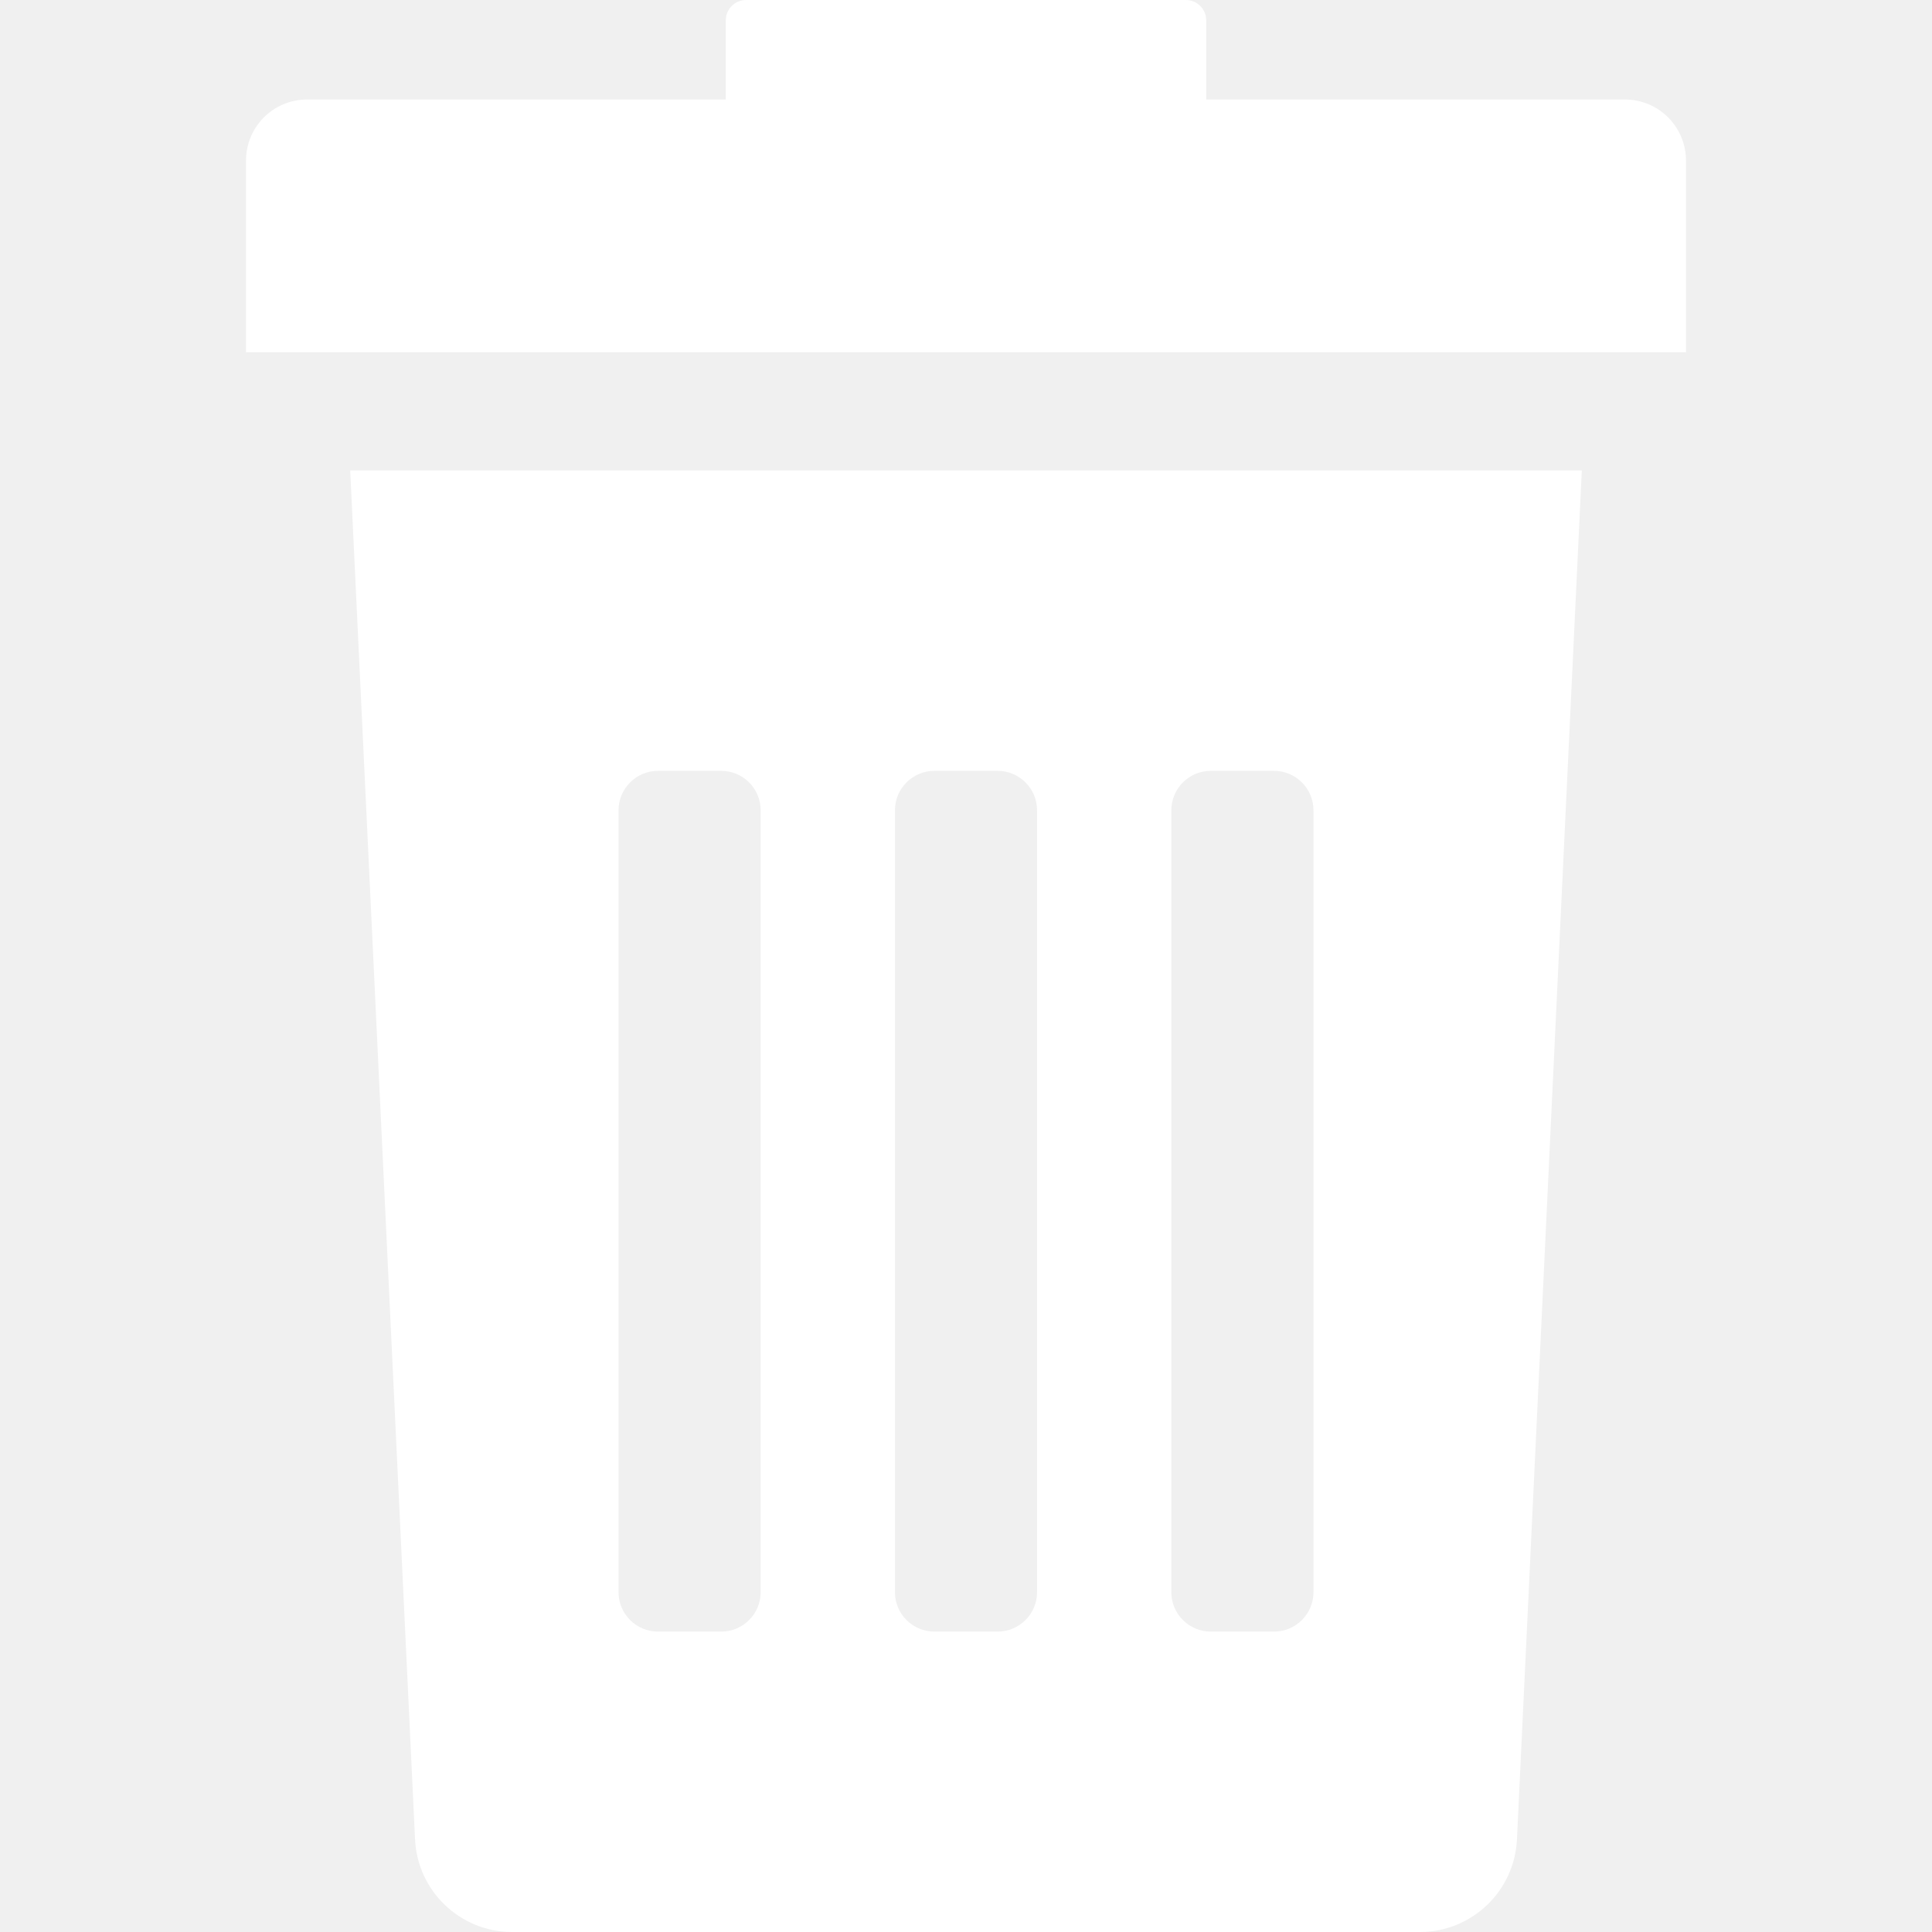
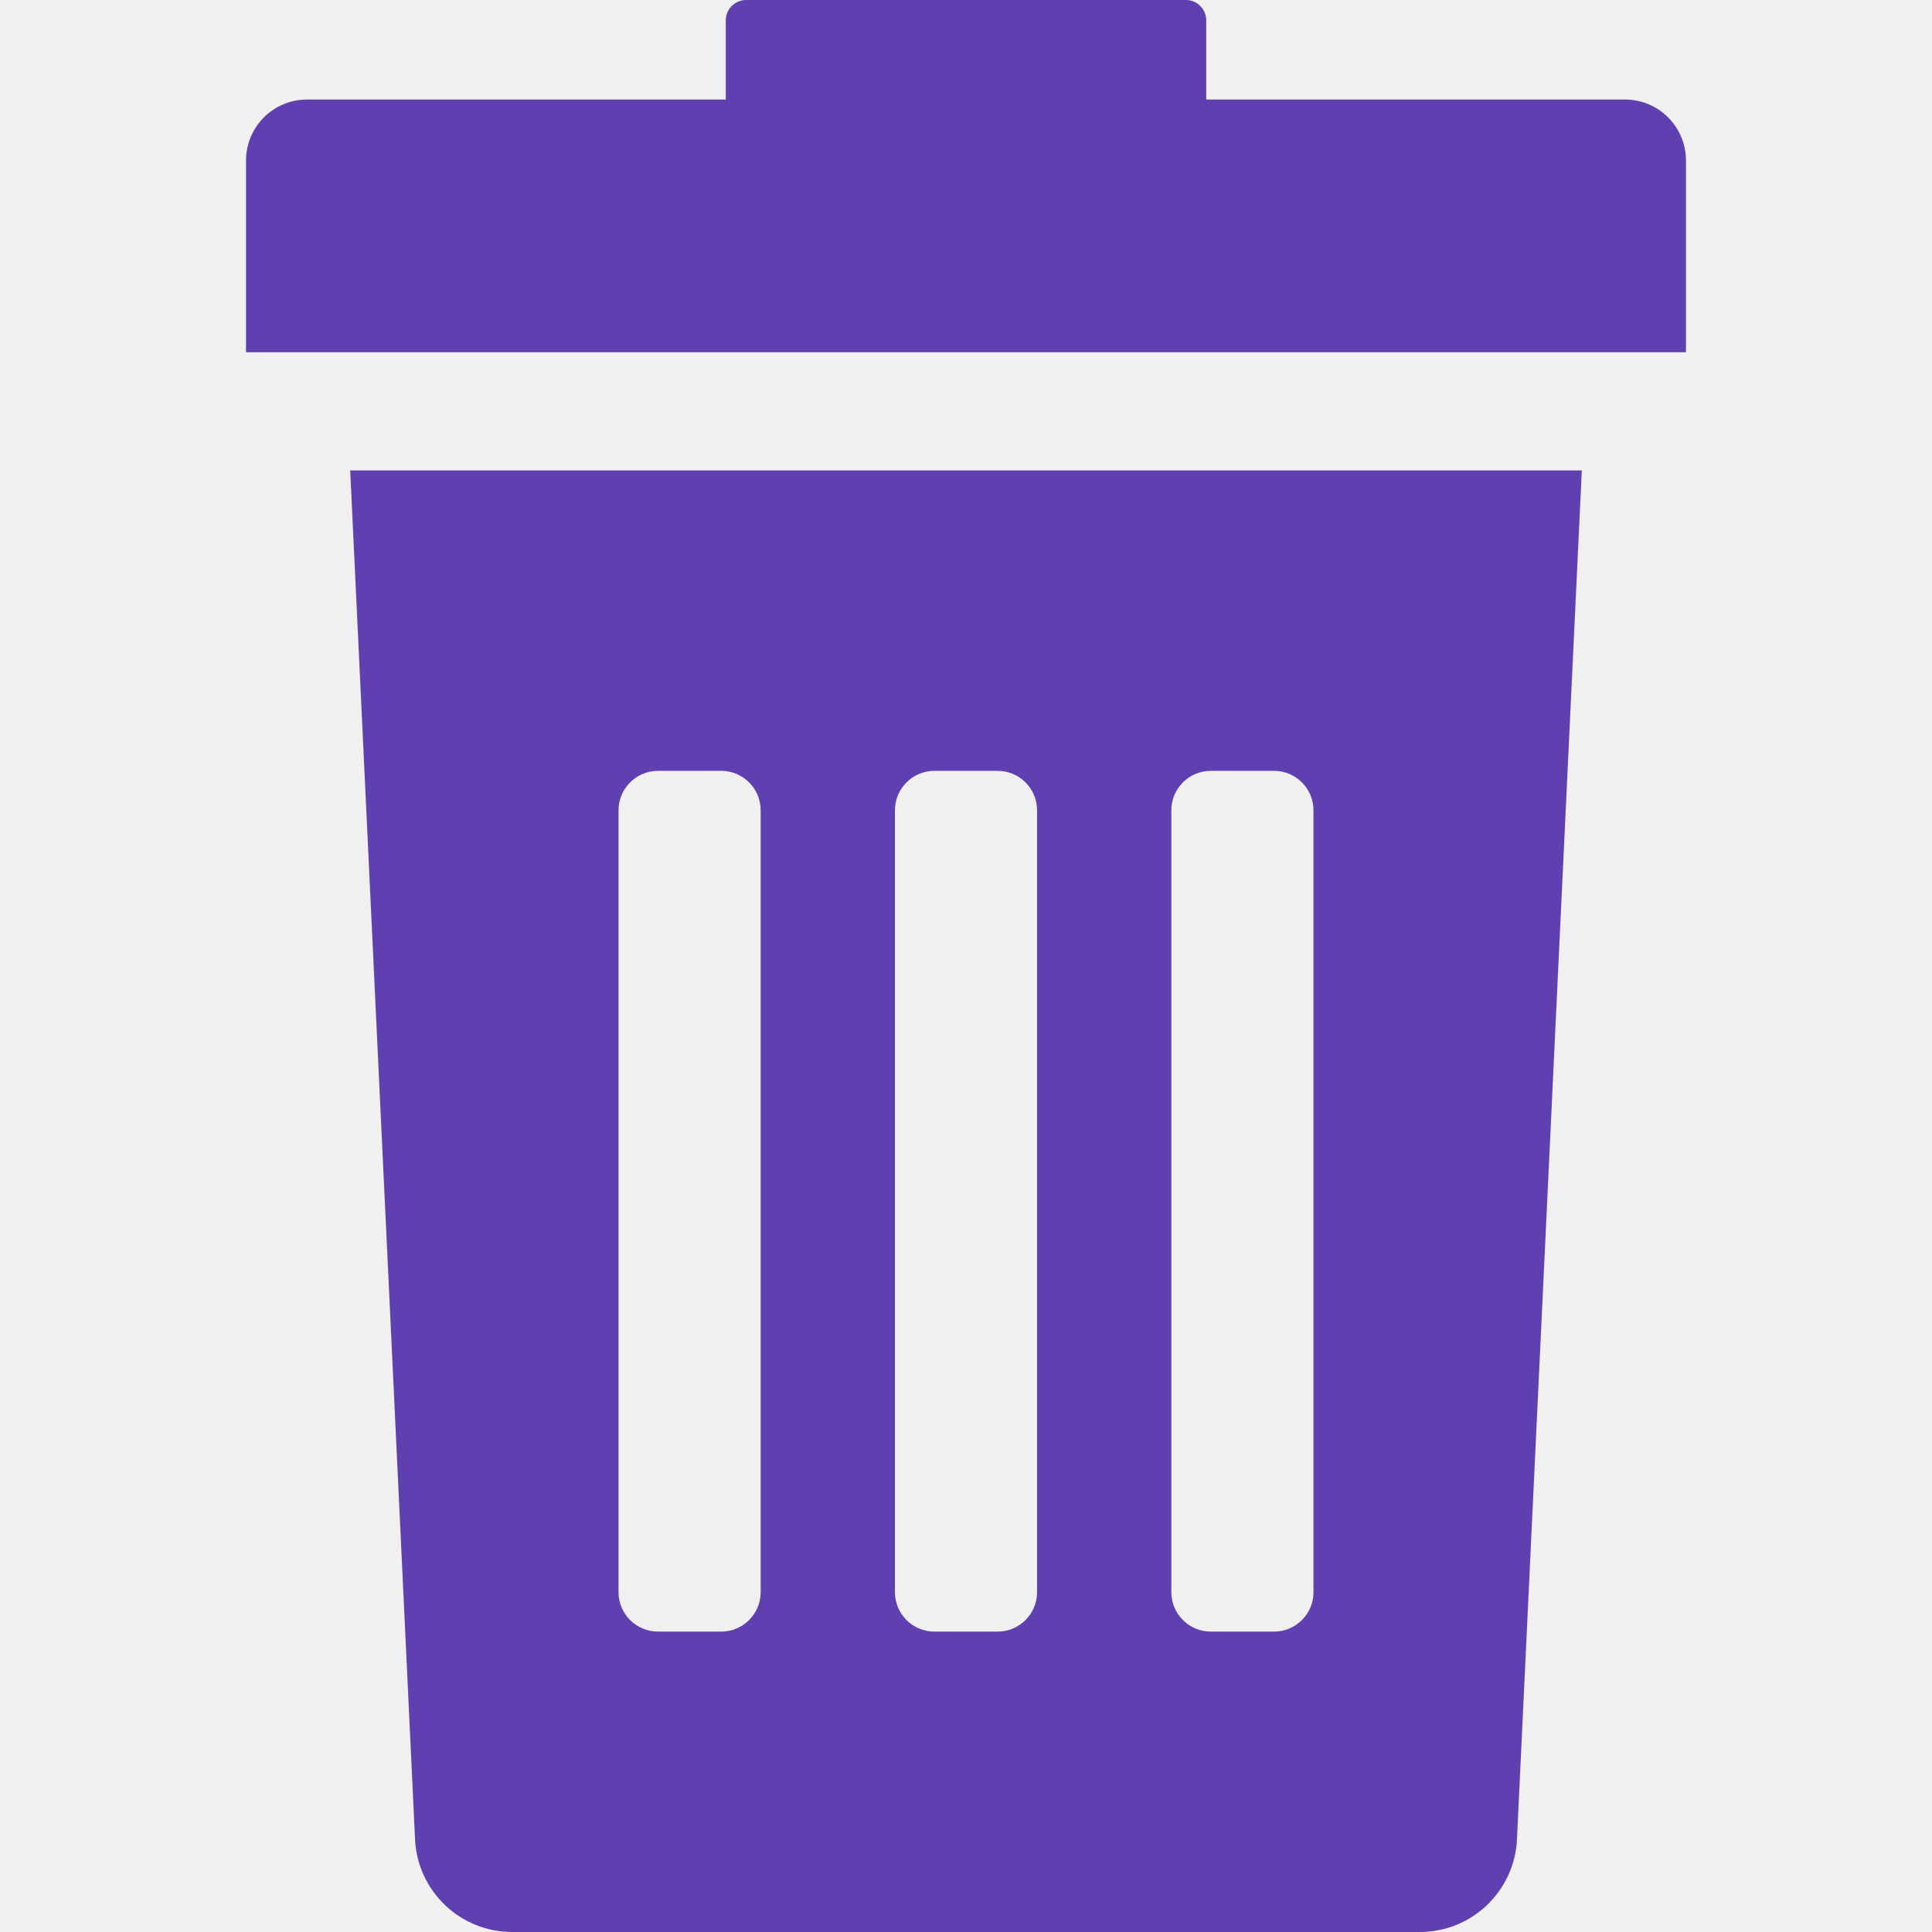
<svg xmlns="http://www.w3.org/2000/svg" version="1.1" id="Capa_1" x="0px" y="0px" width="512px" height="512px" viewBox="0 0 408.483 408.483" style="enable-background:new 0 0 408.483 408.483;" xml:space="preserve">
  <g>
    <g>
-       <path d="M87.748,388.784c0.461,11.01,9.521,19.699,20.539,19.699h191.911c11.018,0,20.078-8.689,20.539-19.699l13.705-289.316    H74.043L87.748,388.784z M247.655,171.329c0-4.61,3.738-8.349,8.35-8.349h13.355c4.609,0,8.35,3.738,8.35,8.349v165.293    c0,4.611-3.738,8.349-8.35,8.349h-13.355c-4.61,0-8.35-3.736-8.35-8.349V171.329z M189.216,171.329    c0-4.61,3.738-8.349,8.349-8.349h13.355c4.609,0,8.349,3.738,8.349,8.349v165.293c0,4.611-3.737,8.349-8.349,8.349h-13.355    c-4.61,0-8.349-3.736-8.349-8.349V171.329L189.216,171.329z M130.775,171.329c0-4.61,3.738-8.349,8.349-8.349h13.356    c4.61,0,8.349,3.738,8.349,8.349v165.293c0,4.611-3.738,8.349-8.349,8.349h-13.356c-4.61,0-8.349-3.736-8.349-8.349V171.329z" fill="#FFFFFF" />
-       <path d="M343.567,21.043h-88.535V4.305c0-2.377-1.927-4.305-4.305-4.305h-92.971c-2.377,0-4.304,1.928-4.304,4.305v16.737H64.916    c-7.125,0-12.9,5.776-12.9,12.901V74.47h304.451V33.944C356.467,26.819,350.692,21.043,343.567,21.043z" fill="#FFFFFF" />
+       <path d="M87.748,388.784c0.461,11.01,9.521,19.699,20.539,19.699h191.911c11.018,0,20.078-8.689,20.539-19.699l13.705-289.316    H74.043L87.748,388.784z M247.655,171.329c0-4.61,3.738-8.349,8.35-8.349h13.355c4.609,0,8.35,3.738,8.35,8.349v165.293    c0,4.611-3.738,8.349-8.35,8.349h-13.355c-4.61,0-8.35-3.736-8.35-8.349V171.329z M189.216,171.329    c0-4.61,3.738-8.349,8.349-8.349h13.355c4.609,0,8.349,3.738,8.349,8.349v165.293c0,4.611-3.737,8.349-8.349,8.349h-13.355    c-4.61,0-8.349-3.736-8.349-8.349V171.329L189.216,171.329z M130.775,171.329c0-4.61,3.738-8.349,8.349-8.349h13.356    c4.61,0,8.349,3.738,8.349,8.349v165.293c0,4.611-3.738,8.349-8.349,8.349h-13.356c-4.61,0-8.349-3.736-8.349-8.349V171.329z" fill="#603FB0" />
+       <path d="M343.567,21.043h-88.535V4.305c0-2.377-1.927-4.305-4.305-4.305h-92.971c-2.377,0-4.304,1.928-4.304,4.305v16.737H64.916    c-7.125,0-12.9,5.776-12.9,12.901V74.47h304.451V33.944C356.467,26.819,350.692,21.043,343.567,21.043z" fill="#603FB0" />
    </g>
  </g>
  <g>
</g>
  <g>
</g>
  <g>
</g>
  <g>
</g>
  <g>
</g>
  <g>
</g>
  <g>
</g>
  <g>
</g>
  <g>
</g>
  <g>
</g>
  <g>
</g>
  <g>
</g>
  <g>
</g>
  <g>
</g>
  <g>
</g>
</svg>
